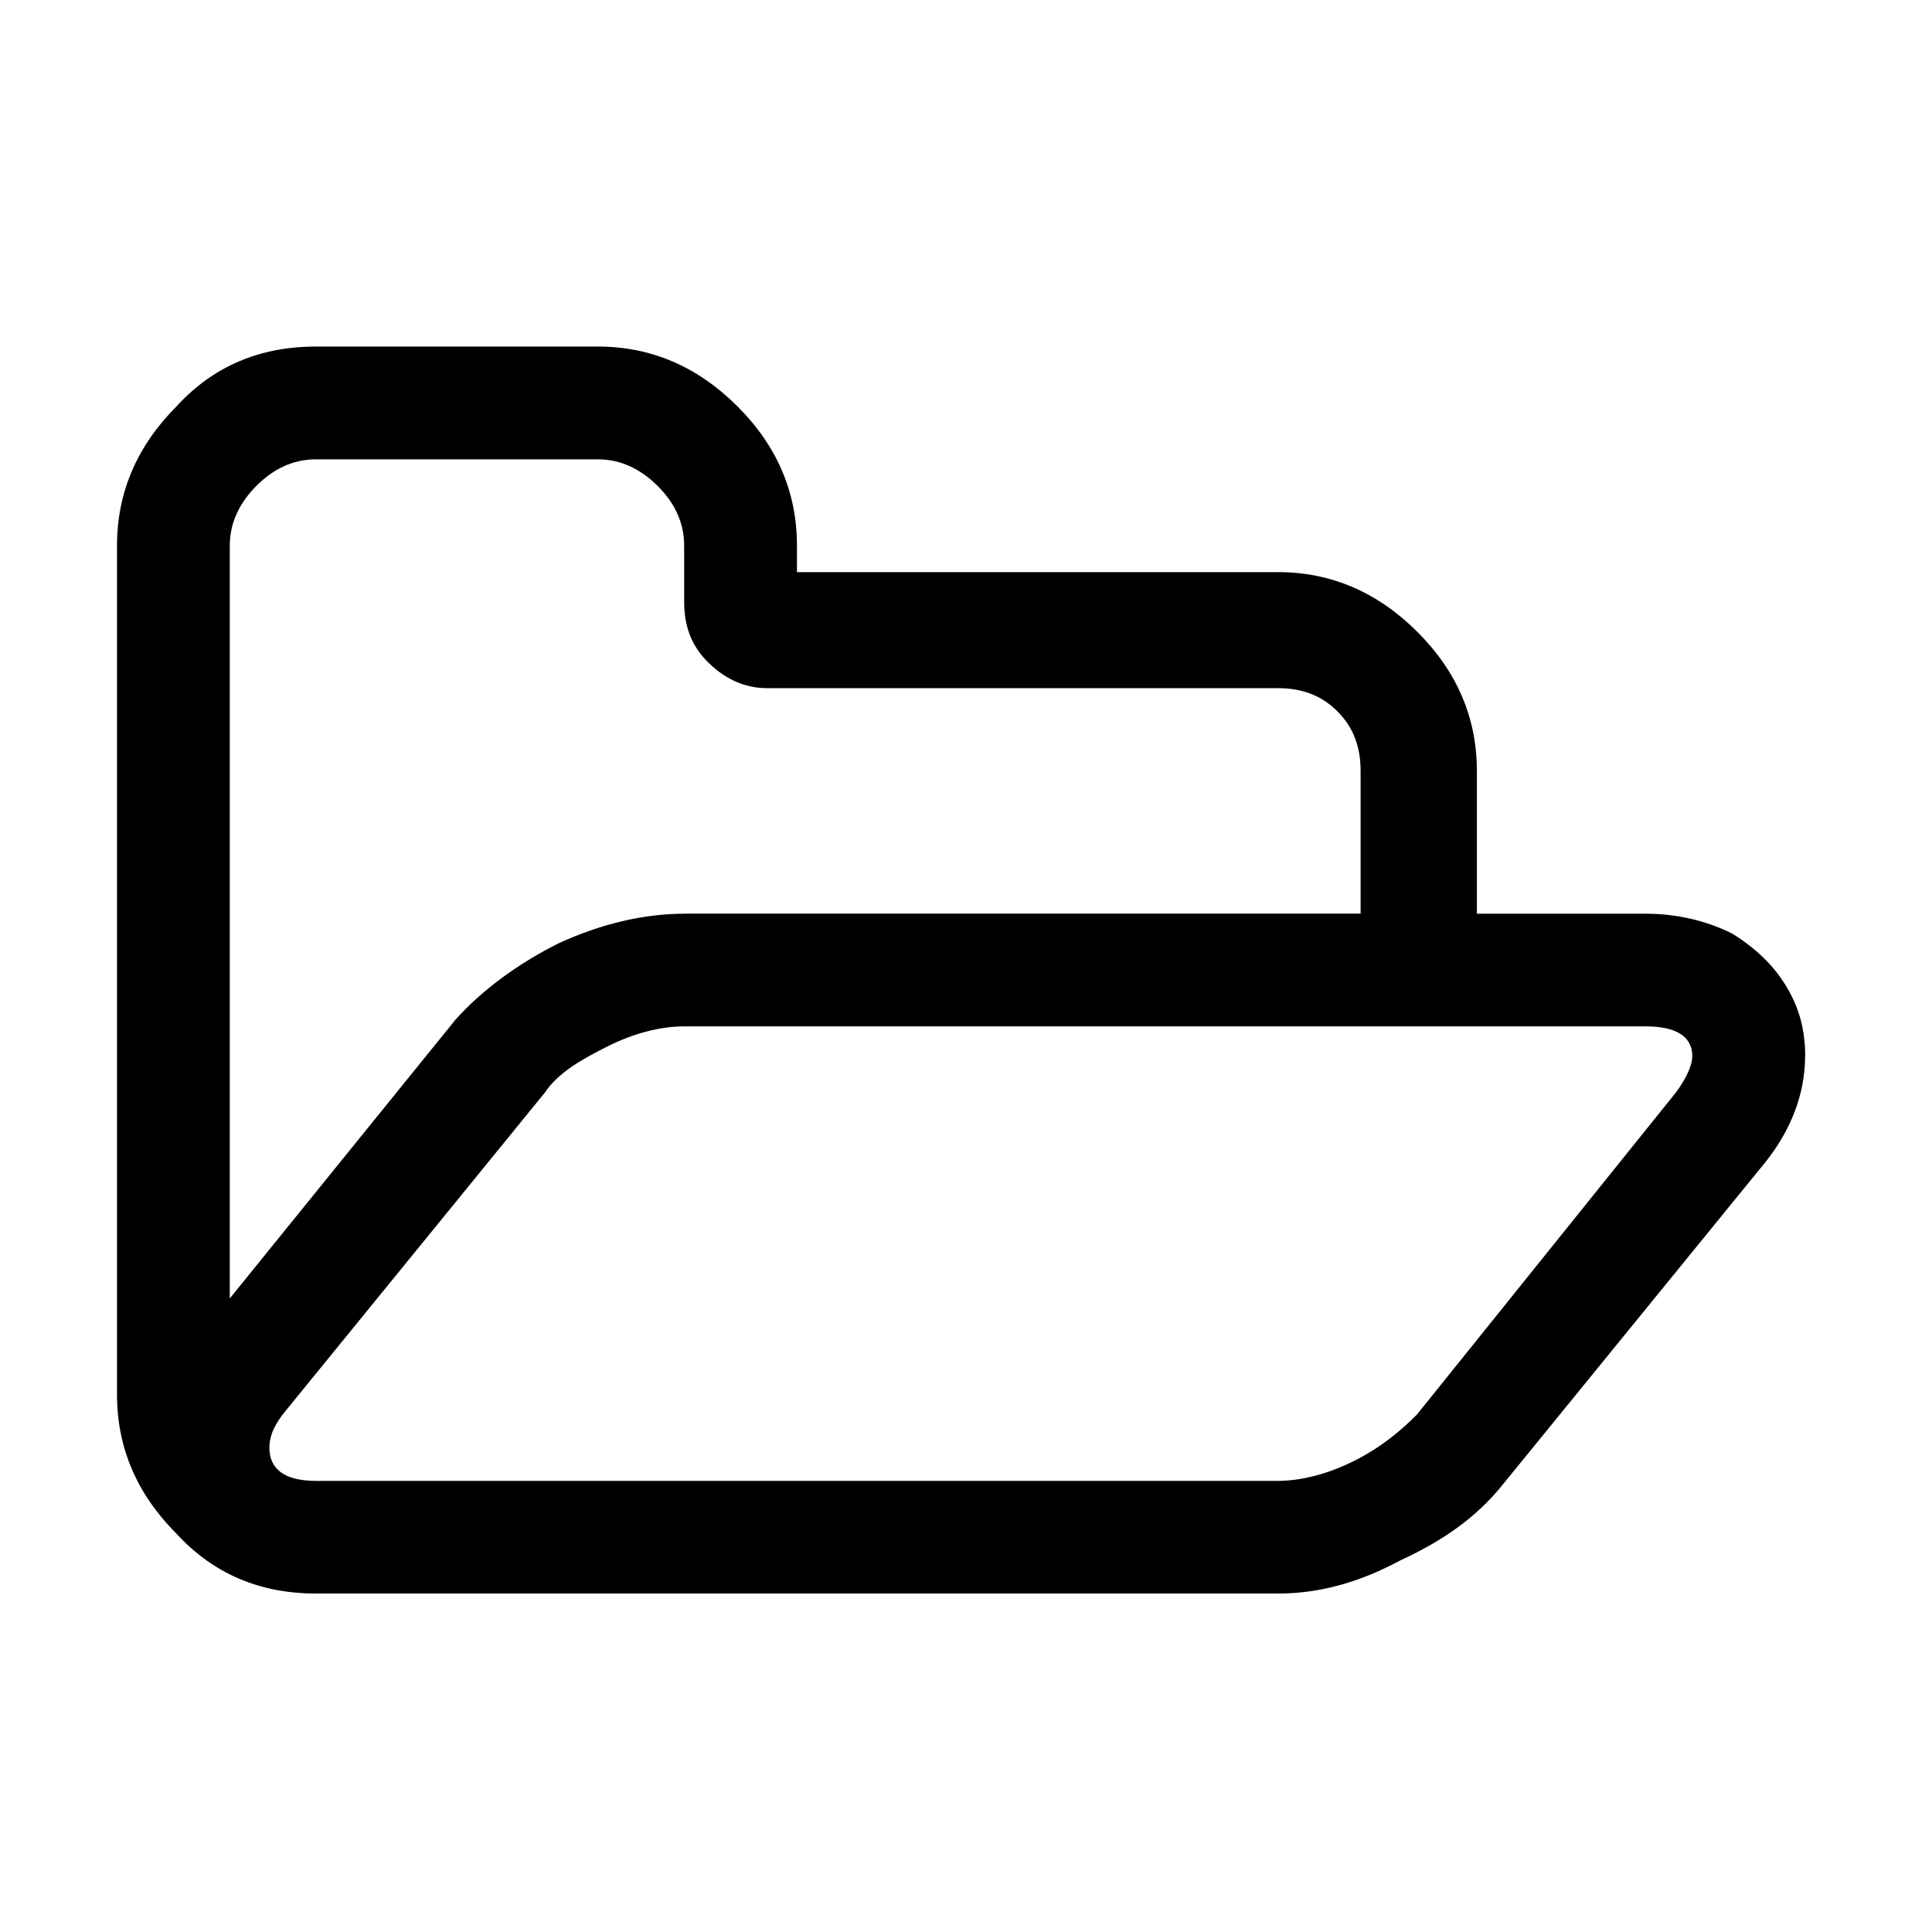
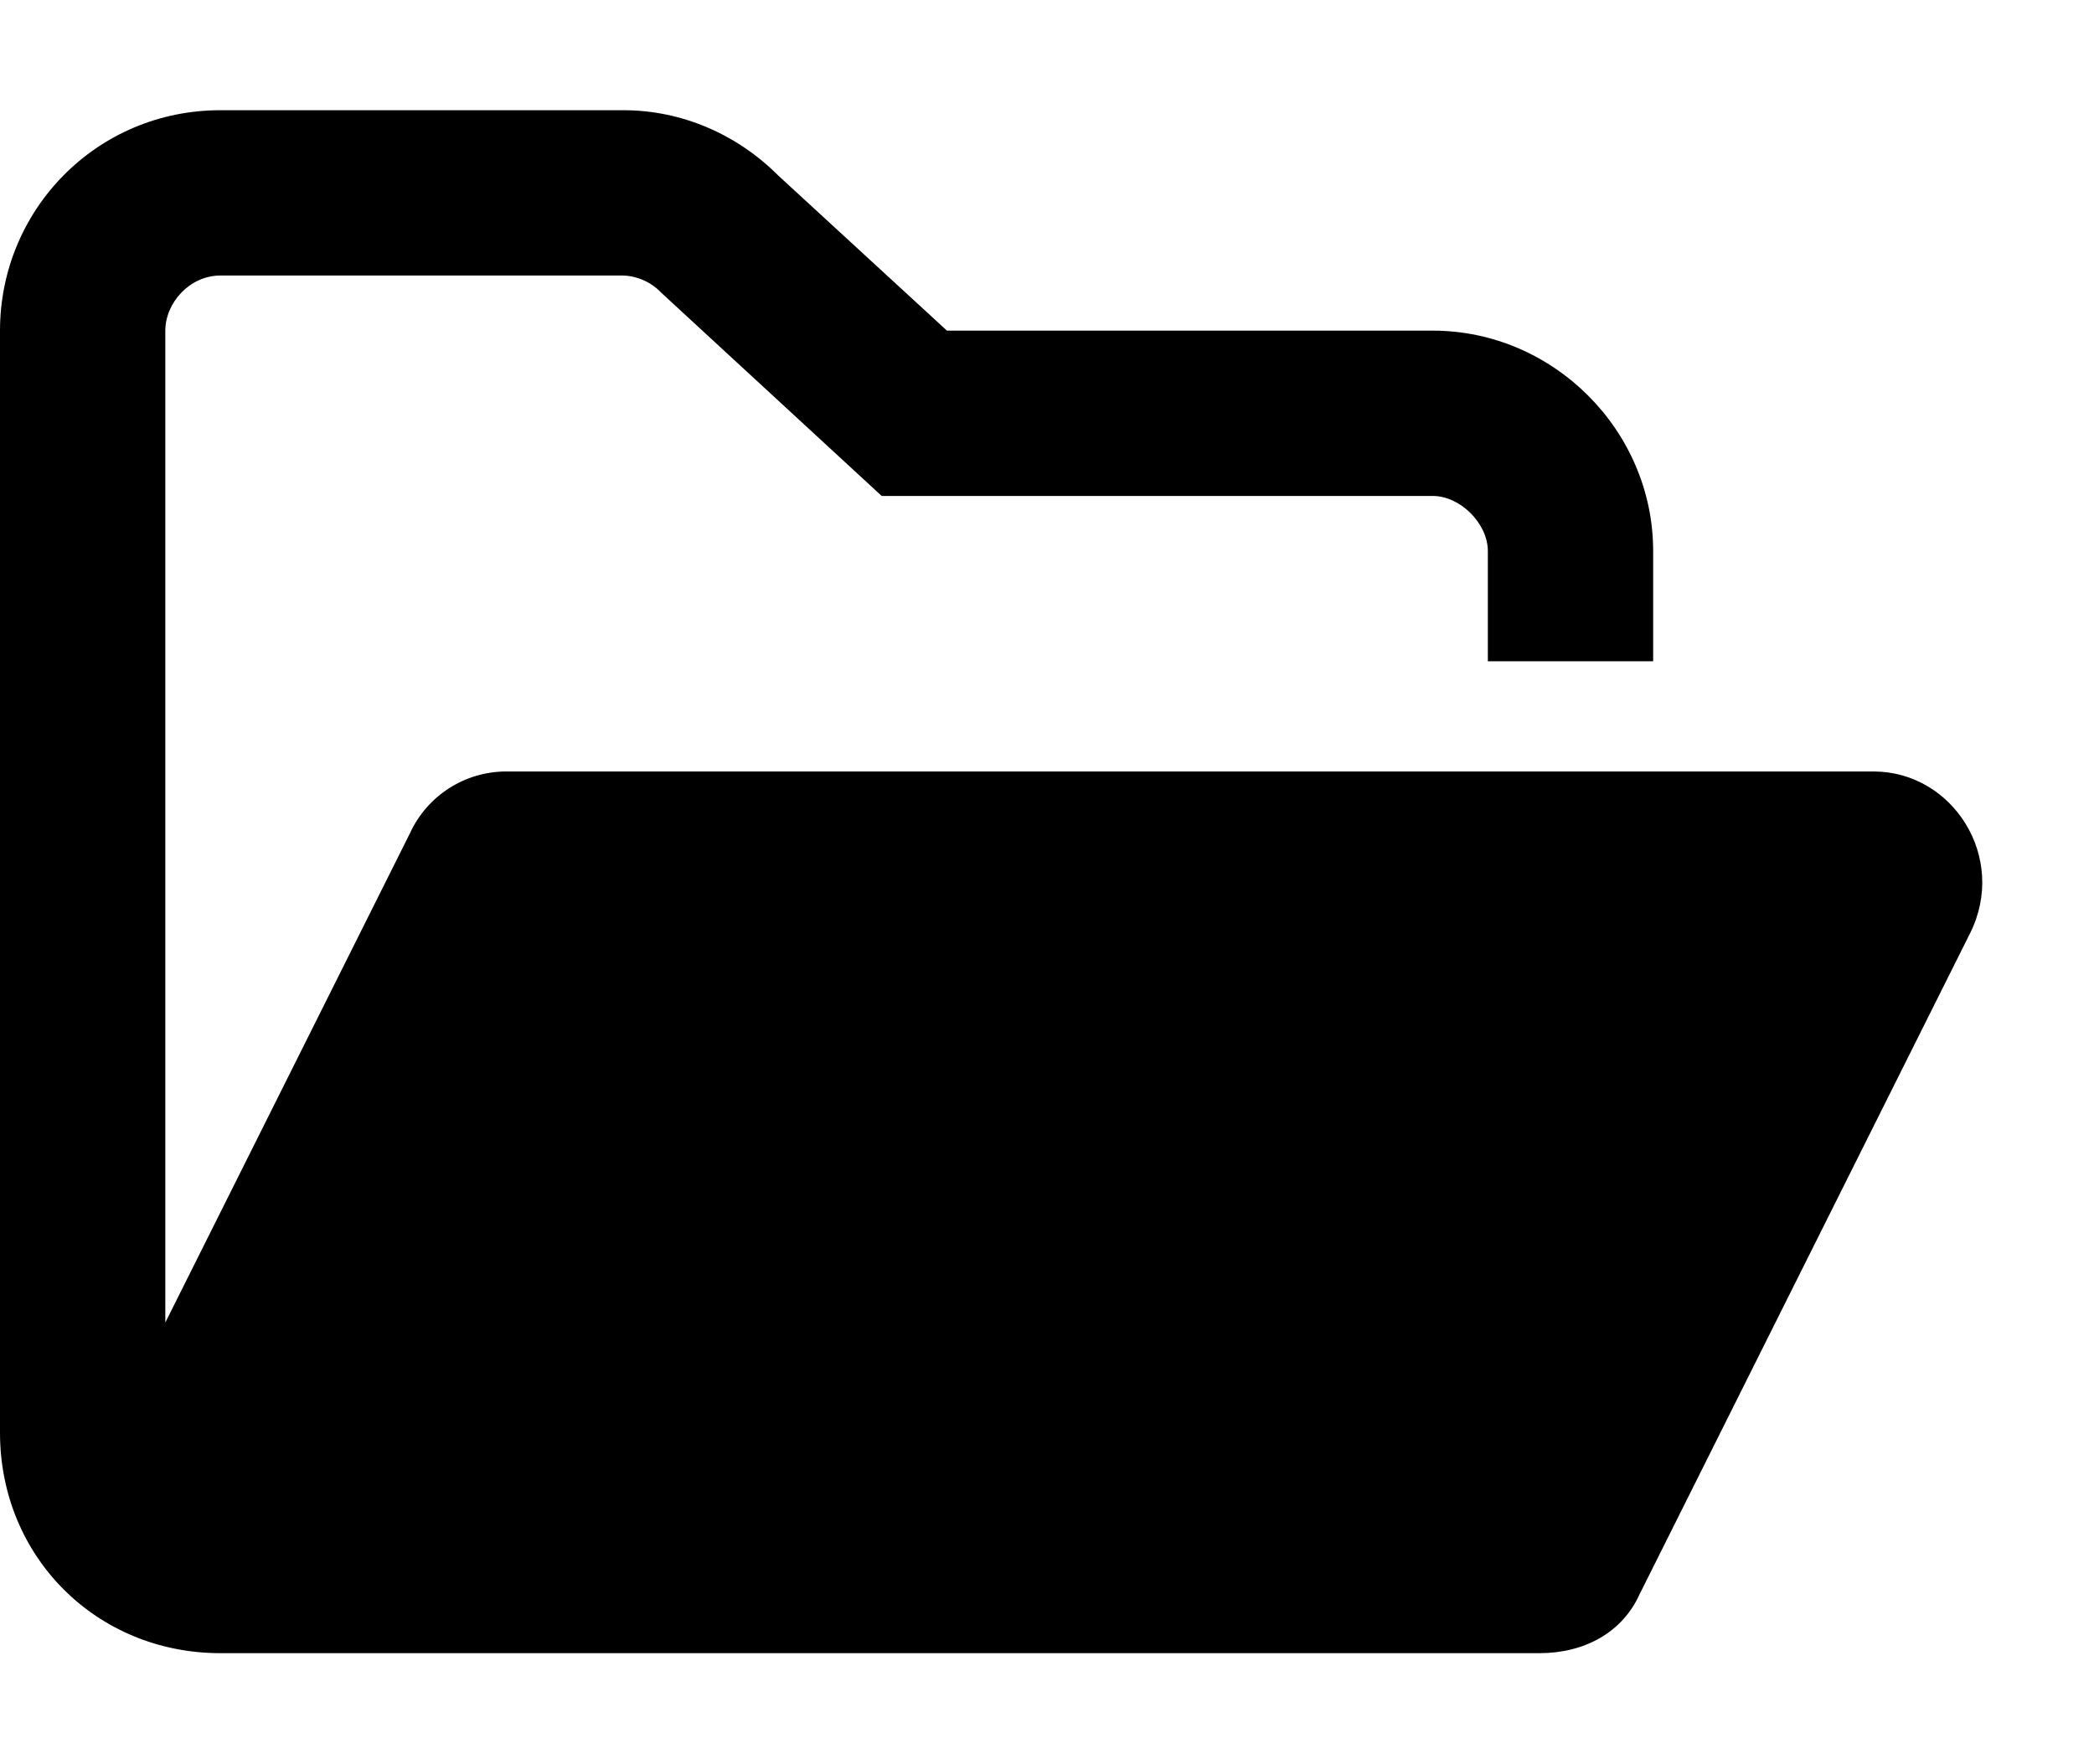
- <svg id="icon-folder-open-1" viewBox="0 0 16 16">
-   <path d="M14.015 8.747c0-0.165-0.137-0.247-0.385-0.247h-7.965c-0.192 0-0.412 0.055-0.632 0.165s-0.412 0.22-0.522 0.385l-2.17 2.664c-0.082 0.11-0.11 0.192-0.11 0.275 0 0.165 0.11 0.275 0.385 0.275h7.965c0.192 0 0.412-0.055 0.632-0.165s0.385-0.247 0.522-0.385l2.142-2.664c0.082-0.11 0.137-0.22 0.137-0.302zM5.665 7.566h5.603v-1.181c0-0.192-0.055-0.357-0.192-0.494s-0.302-0.192-0.494-0.192h-4.23c-0.192 0-0.357-0.082-0.494-0.22s-0.192-0.302-0.192-0.494v-0.467c0-0.192-0.082-0.357-0.22-0.494s-0.302-0.22-0.494-0.22h-2.335c-0.192 0-0.357 0.082-0.494 0.22s-0.22 0.302-0.22 0.494v6.235l1.868-2.307c0.22-0.247 0.522-0.467 0.851-0.632 0.357-0.165 0.714-0.247 1.044-0.247zM14.949 8.747c0 0.302-0.11 0.604-0.33 0.879l-2.17 2.664c-0.22 0.275-0.494 0.467-0.851 0.632-0.357 0.192-0.687 0.275-1.016 0.275h-7.965c-0.467 0-0.851-0.165-1.154-0.494-0.33-0.33-0.494-0.714-0.494-1.154v-7.031c0-0.439 0.165-0.824 0.494-1.154 0.302-0.33 0.687-0.494 1.154-0.494h2.335c0.439 0 0.824 0.165 1.154 0.494s0.494 0.714 0.494 1.154v0.22h3.983c0.439 0 0.824 0.165 1.154 0.494s0.494 0.714 0.494 1.154v1.181h1.401c0.247 0 0.494 0.055 0.714 0.165 0.22 0.137 0.385 0.302 0.494 0.522 0.082 0.165 0.11 0.33 0.11 0.494z" />
+ <svg xmlns="http://www.w3.org/2000/svg" id="icon-folder-open-1" viewBox="0 0 19 16">
+   <path d="m17.875 8.469-3 6c-.156.344-.5.531-.906.531H2c-1.125 0-2-.875-2-2V3c0-1.094.875-2 2-2h3.656c.532 0 1.032.219 1.407.594L8.592 3H13c1.094 0 2 .906 2 2v1h-1.5V5c0-.25-.25-.5-.5-.5H8L6 2.656a.502.502 0 0 0-.344-.156H2c-.281 0-.5.25-.5.5v9l2.219-4.438A.962.962 0 0 1 4.594 7H17c.719 0 1.219.781.875 1.469Z" />
</svg>
